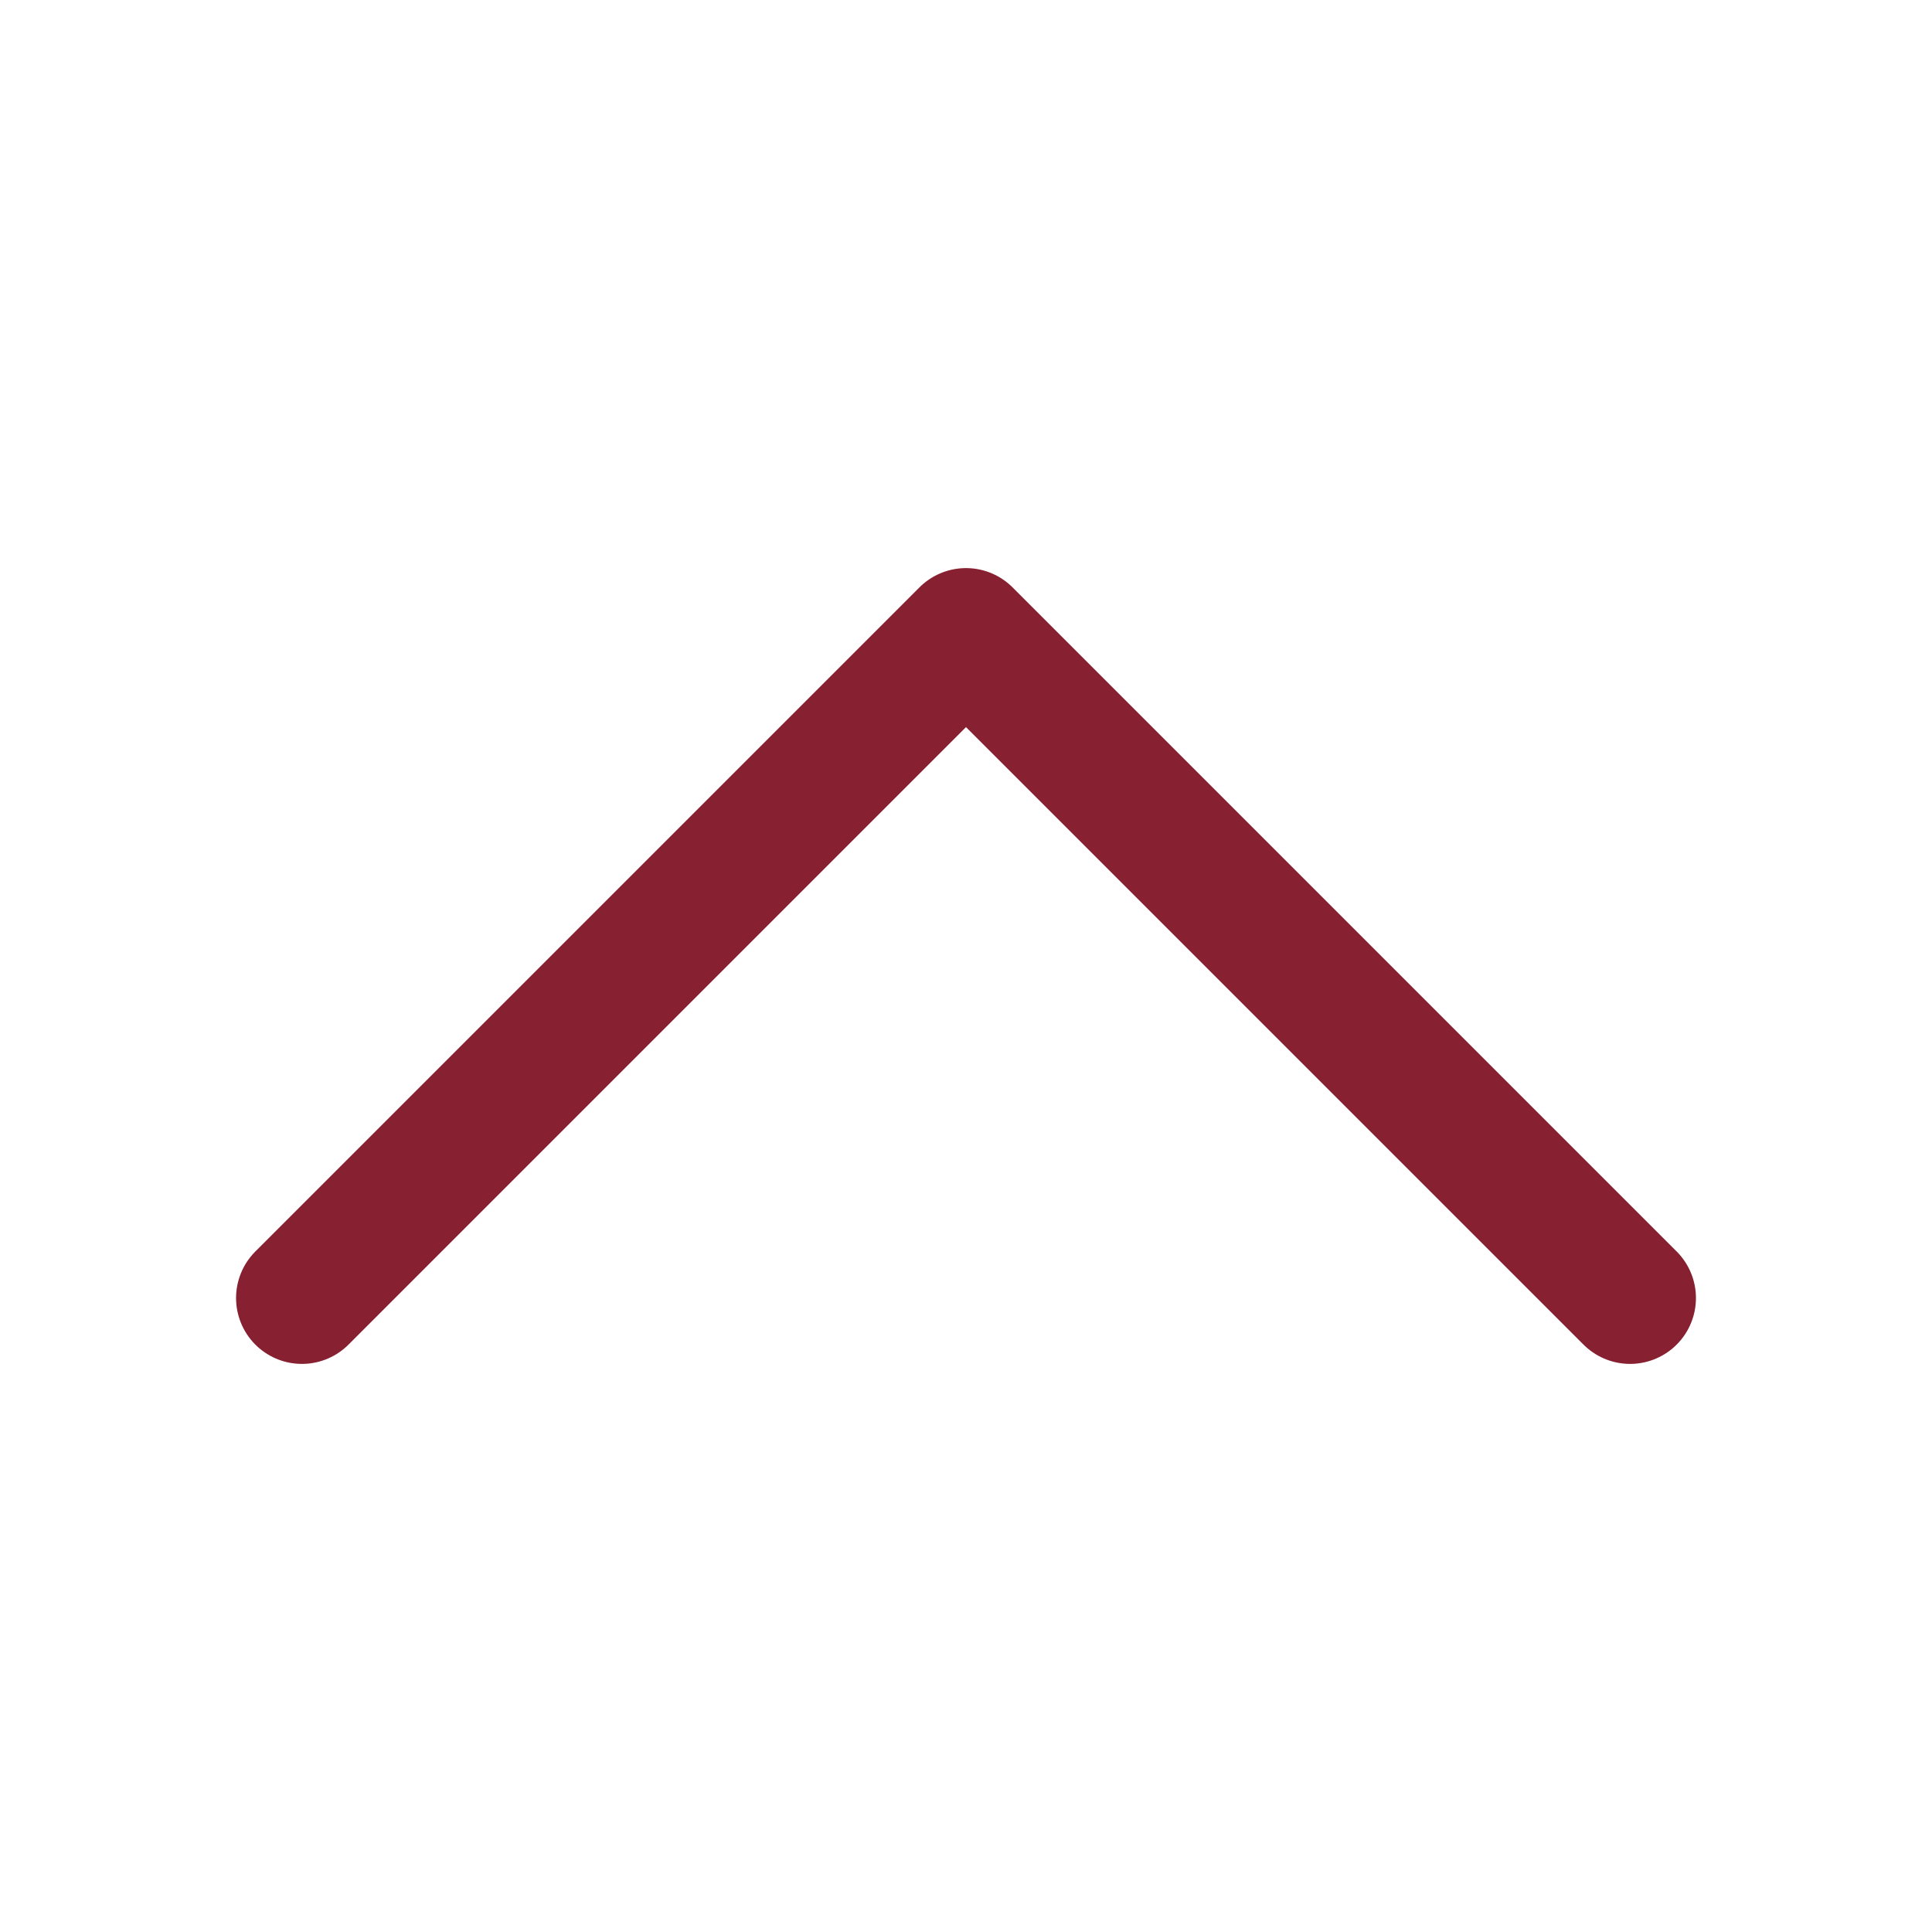
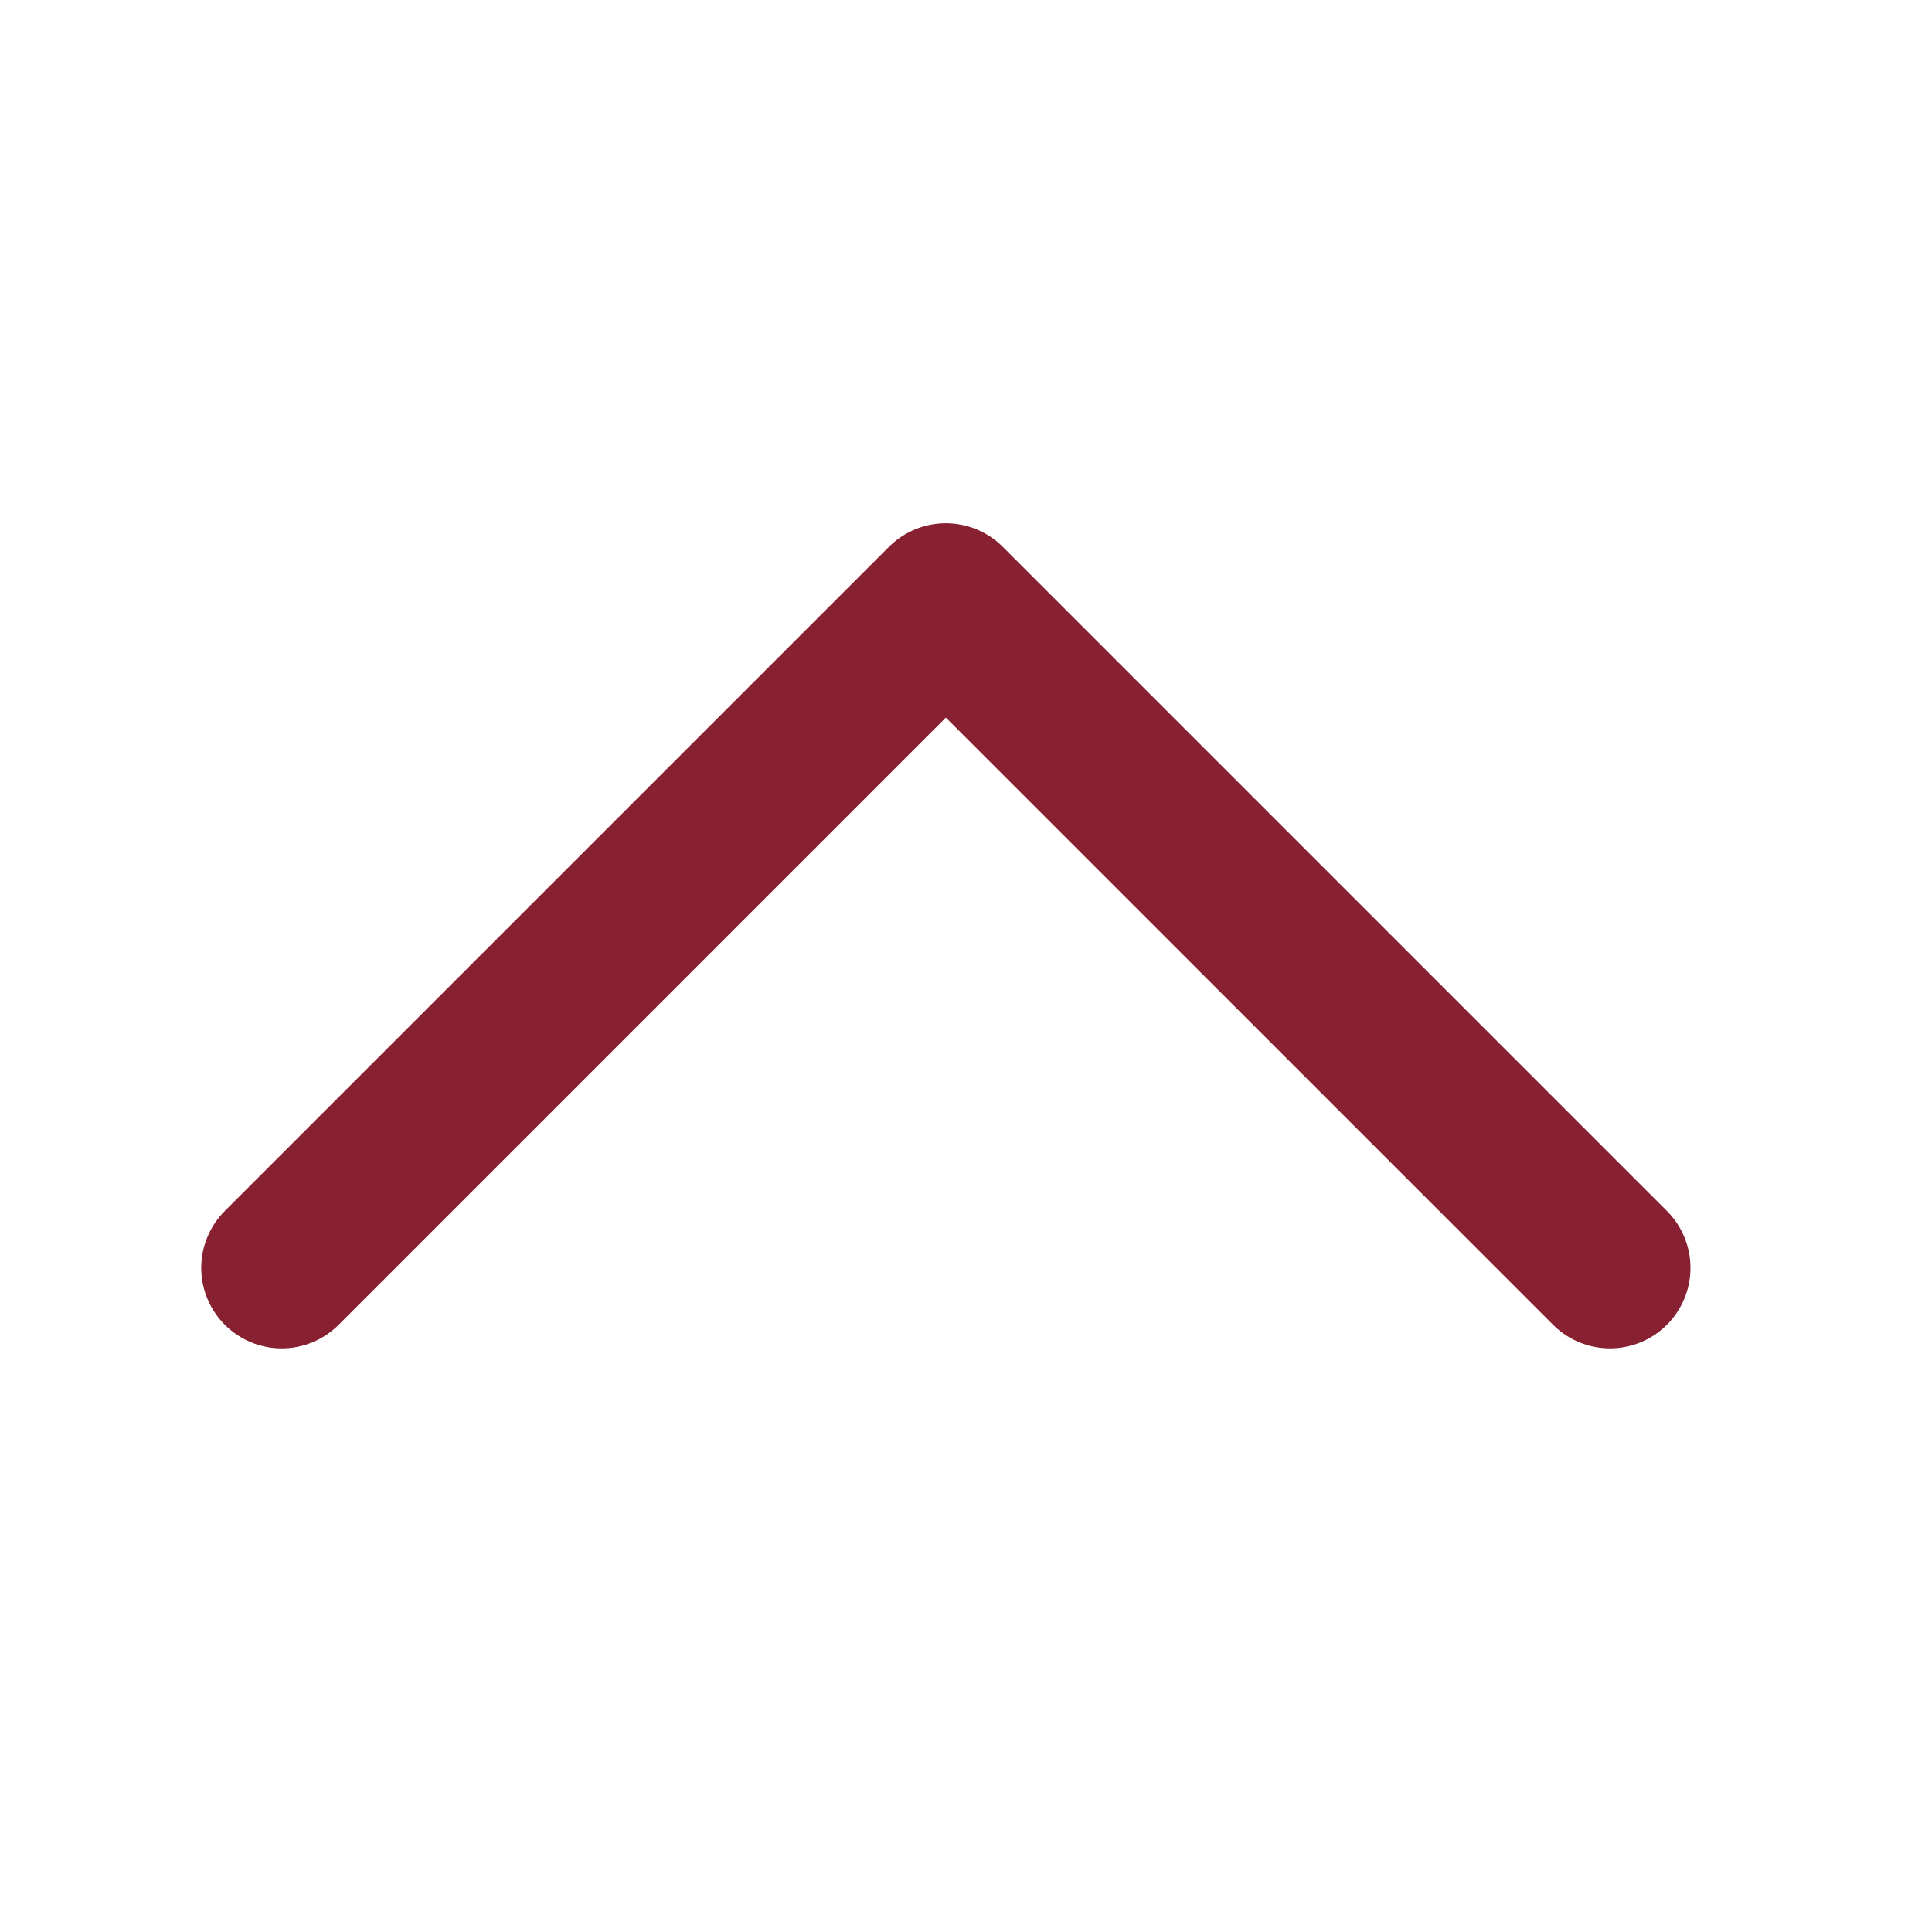
- <svg xmlns="http://www.w3.org/2000/svg" width="22" height="22" viewBox="0 0 22 22" fill="none">
-   <path d="M18.562 14.781L11 7.219L3.438 14.781" stroke="#872031" stroke-width="1.5" stroke-linecap="round" stroke-linejoin="round" />
+ <svg xmlns="http://www.w3.org/2000/svg" width="24" height="24" viewBox="0 0 24 24" fill="none">
+   <path d="M20 15.75L11.75 7.5L3.5 15.75" stroke="#872031" stroke-width="2" stroke-linecap="round" stroke-linejoin="round" />
</svg>
